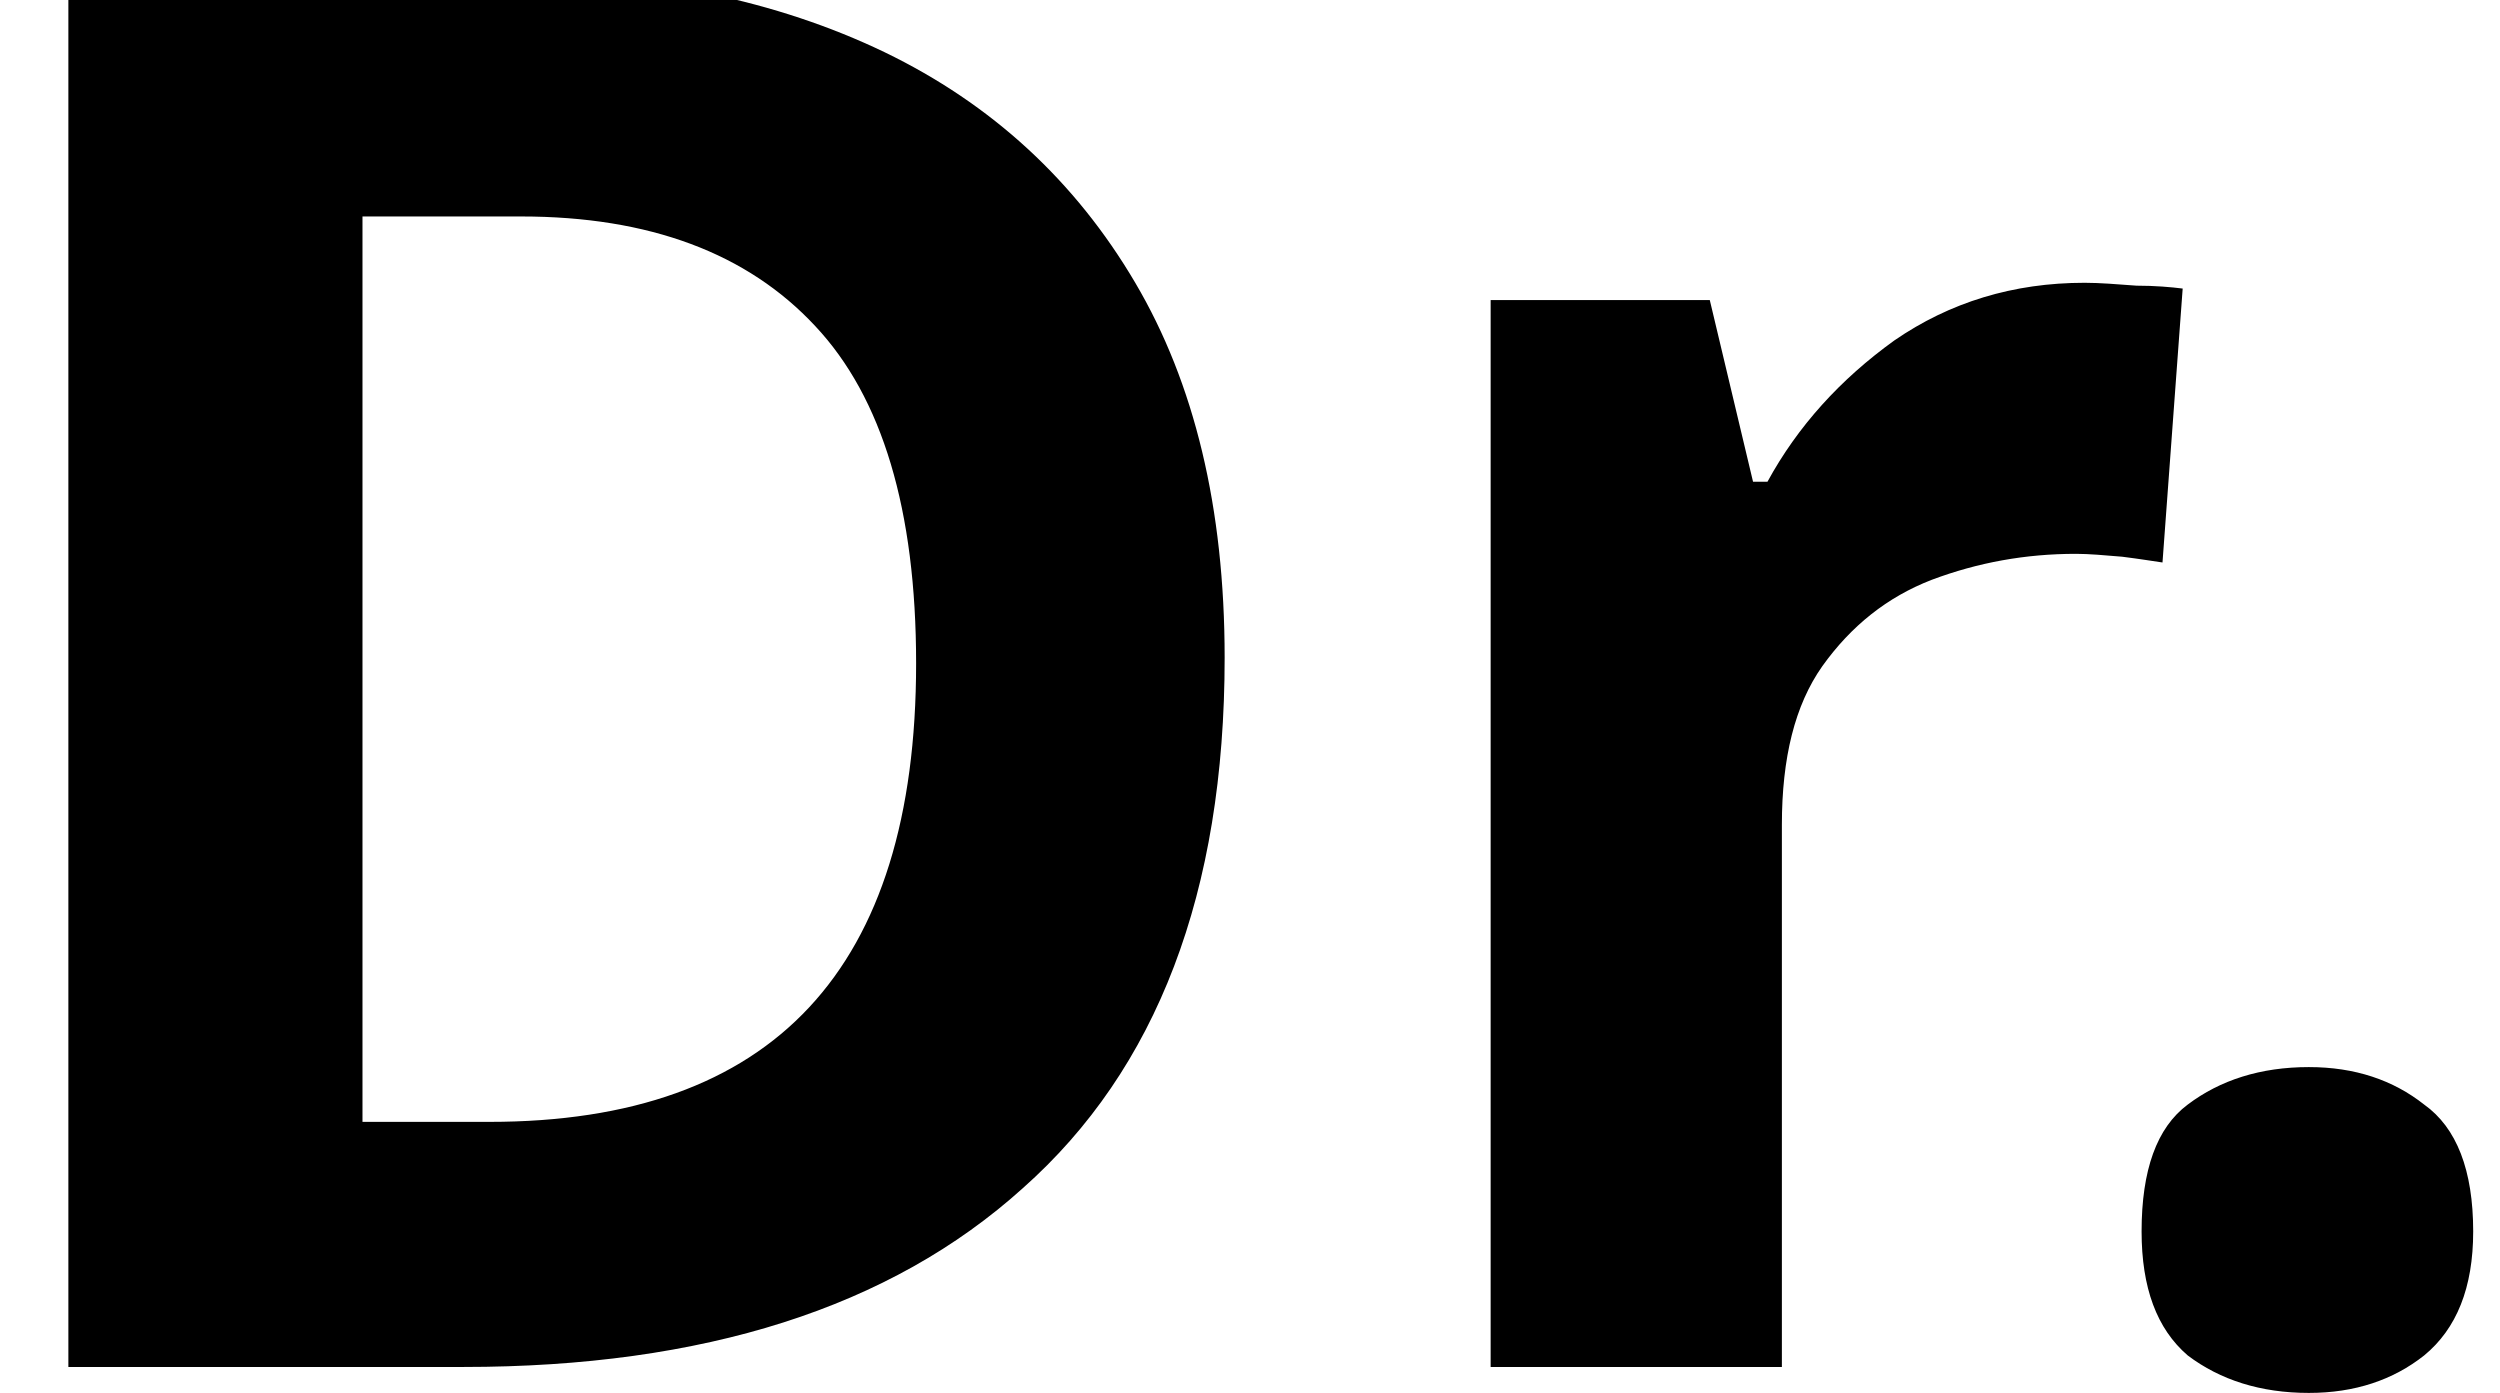
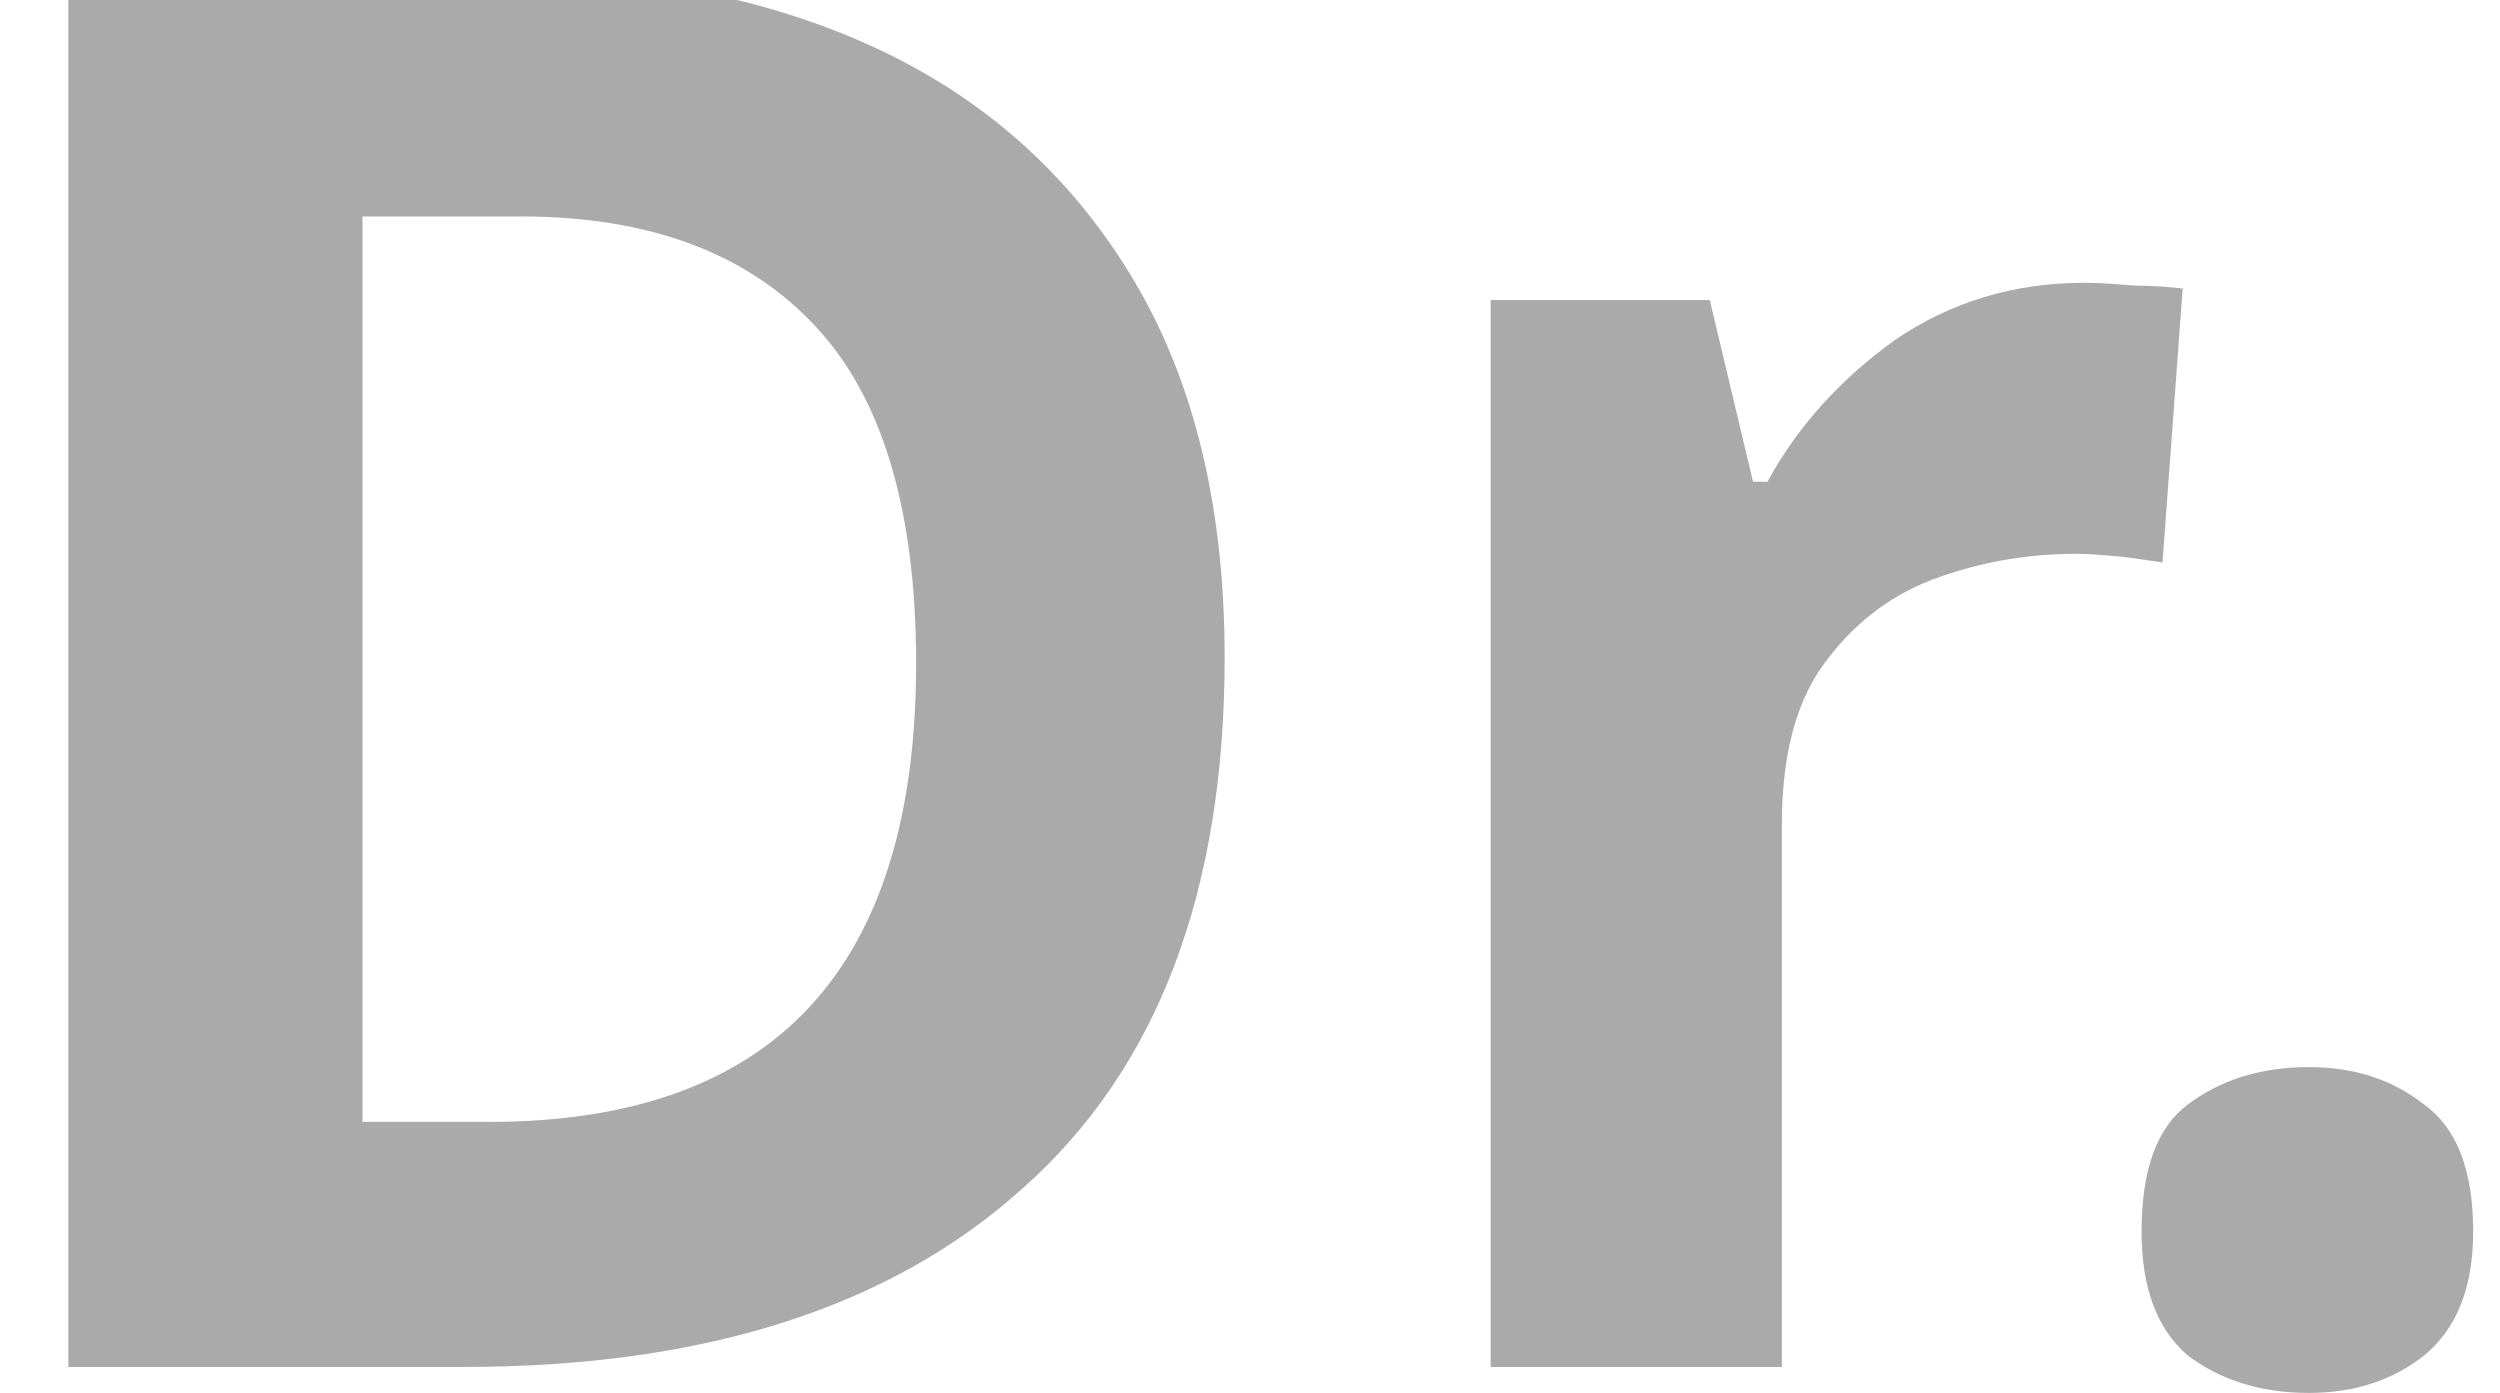
<svg xmlns="http://www.w3.org/2000/svg" width="13.547mm" height="7.546mm" viewBox="0 0 13.547 7.546" version="1.1" id="svg334">
  <defs id="defs328" />
  <g id="layer1" transform="translate(-54.20374,-136.3153)">
-     <text xml:space="preserve" style="font-style:normal;font-weight:normal;font-size:10.583px;line-height:1.25;font-family:sans-serif;fill:#000000;fill-opacity:1;stroke:none;stroke-width:0.265" x="53.622" y="143.724" id="text338">
+     <text xml:space="preserve" style="font-style:normal;font-weight:normal;font-size:10.583px;line-height:1.25;font-family:sans-serif;fill:#aaaaaa;fill-opacity:1;stroke:none;stroke-width:0.265" x="53.622" y="143.724" id="text338">
      <tspan id="tspan336" x="53.622" y="143.724" style="font-style:normal;font-variant:normal;font-weight:800;font-stretch:normal;font-family:'MADE TOMMY';-inkscape-font-specification:'MADE TOMMY Ultra-Bold';stroke-width:0.265">Dr.</tspan>
    </text>
  </g>
</svg>
